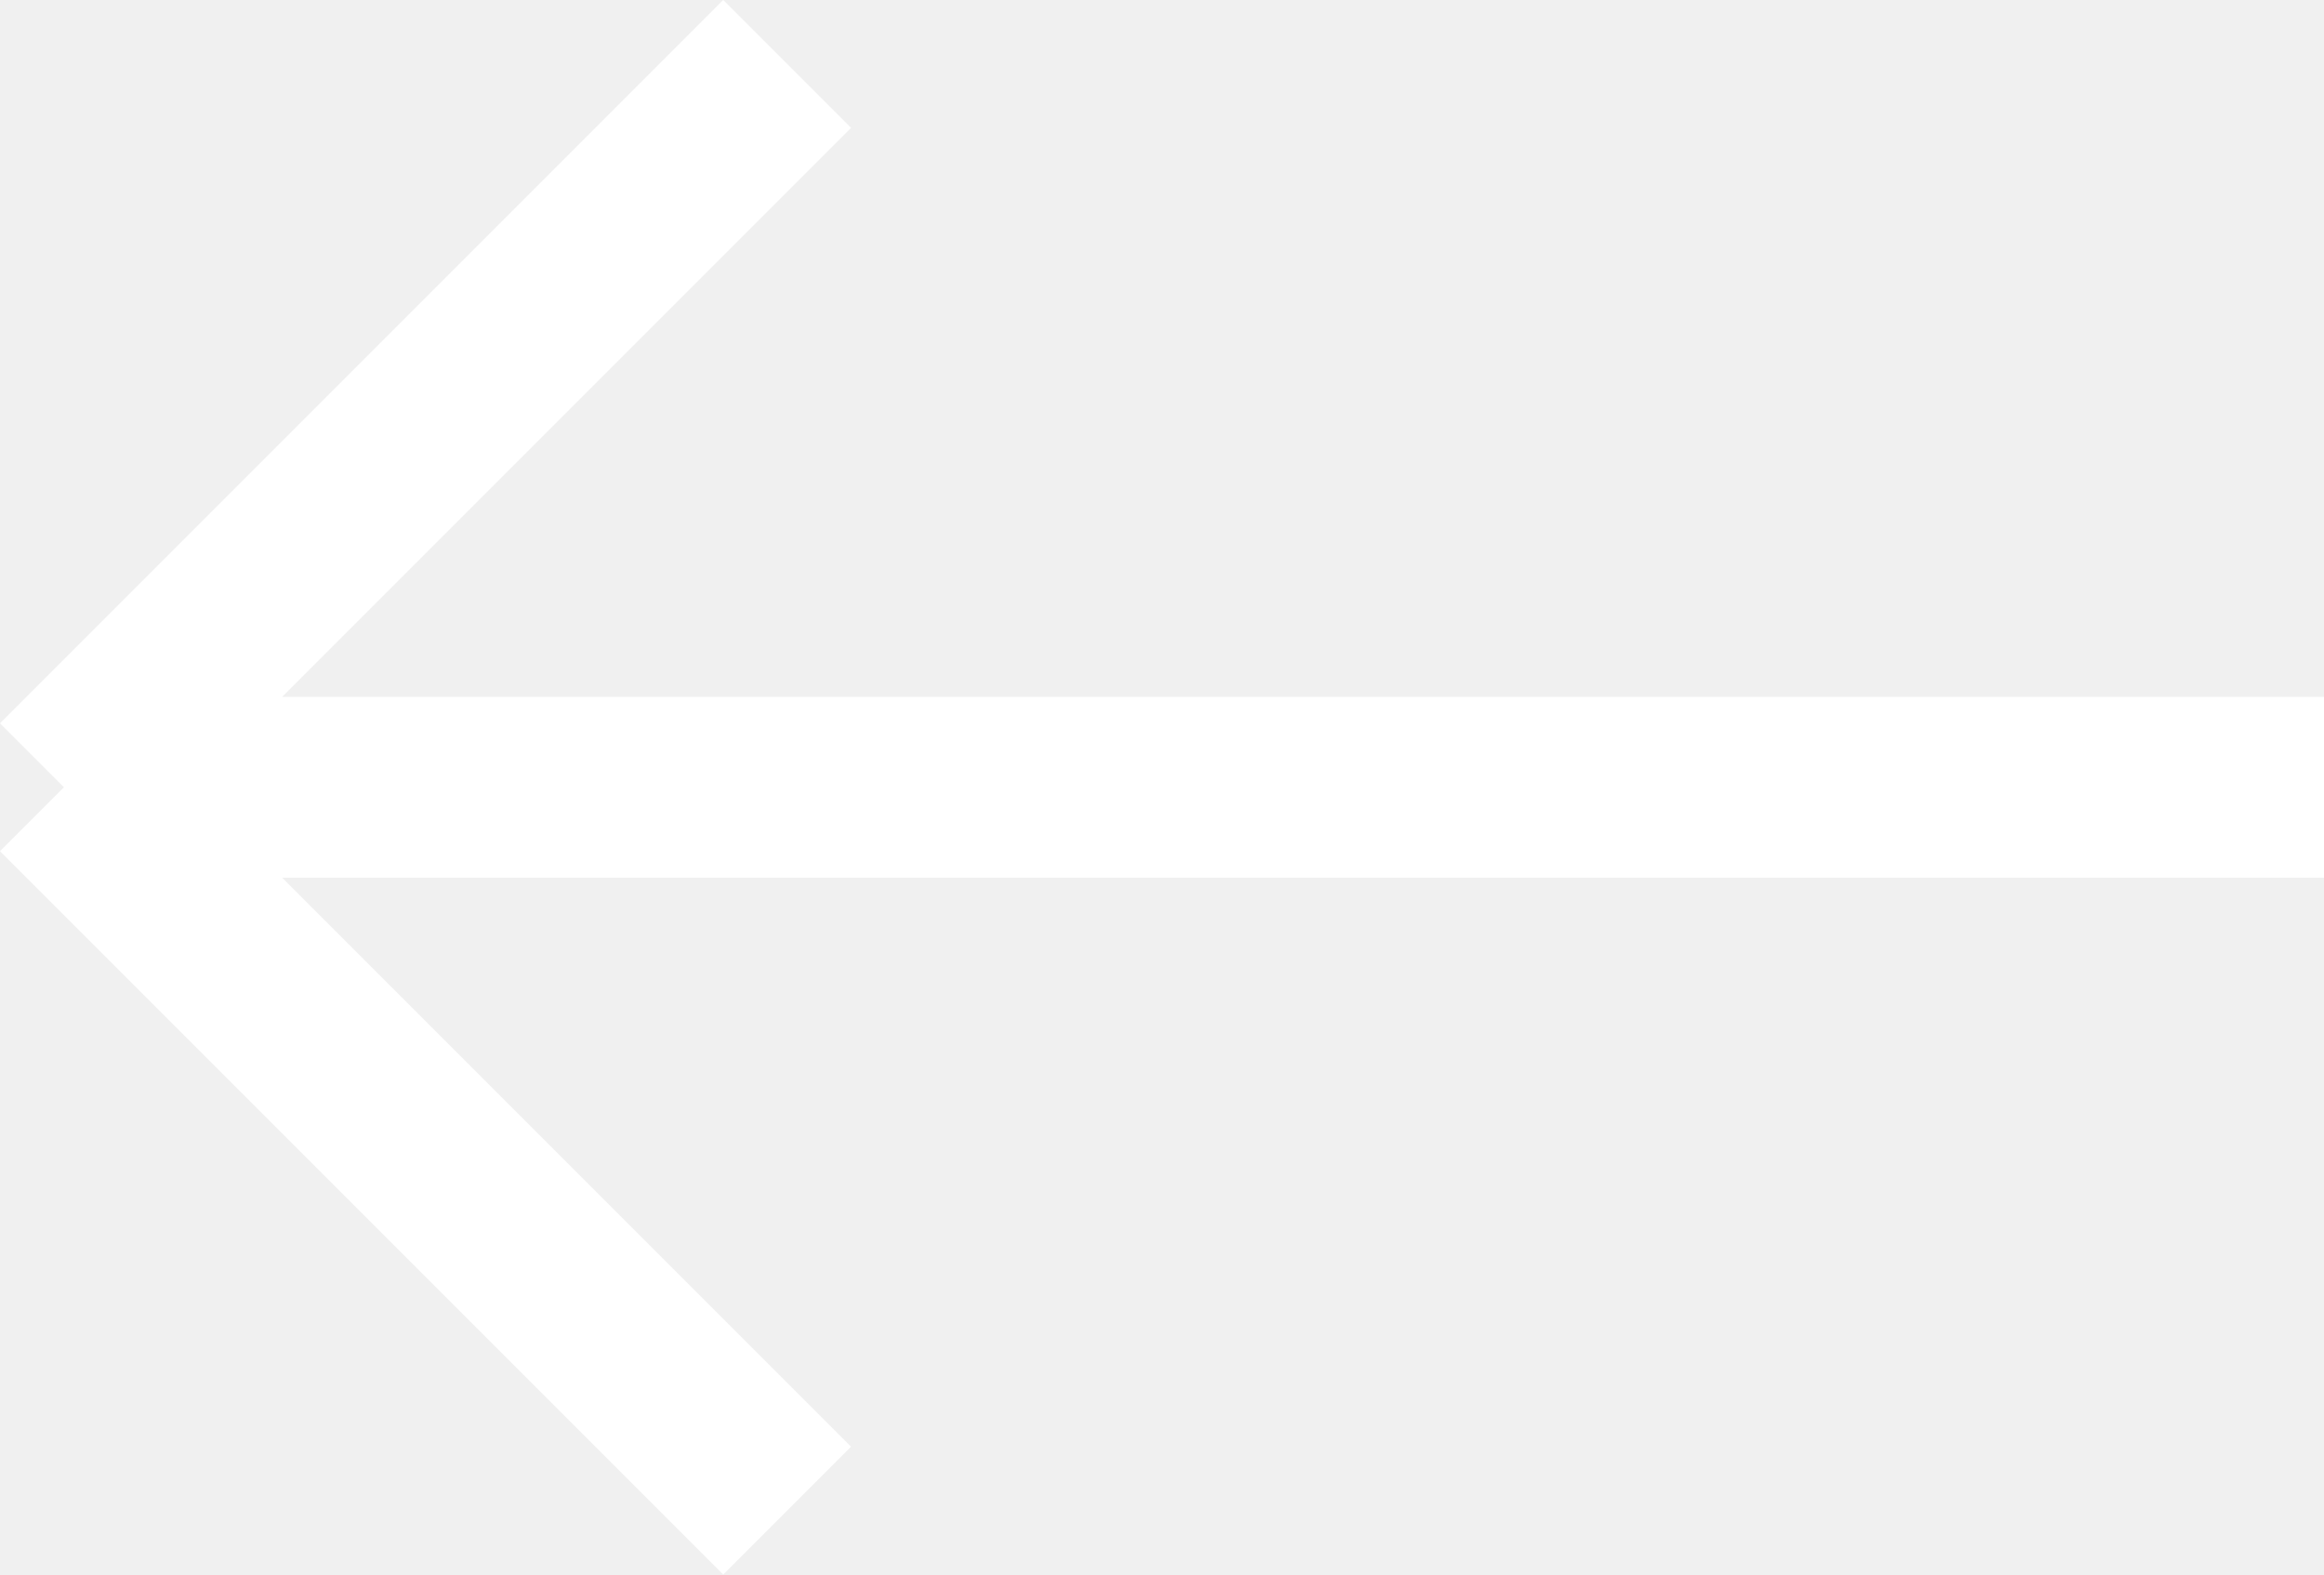
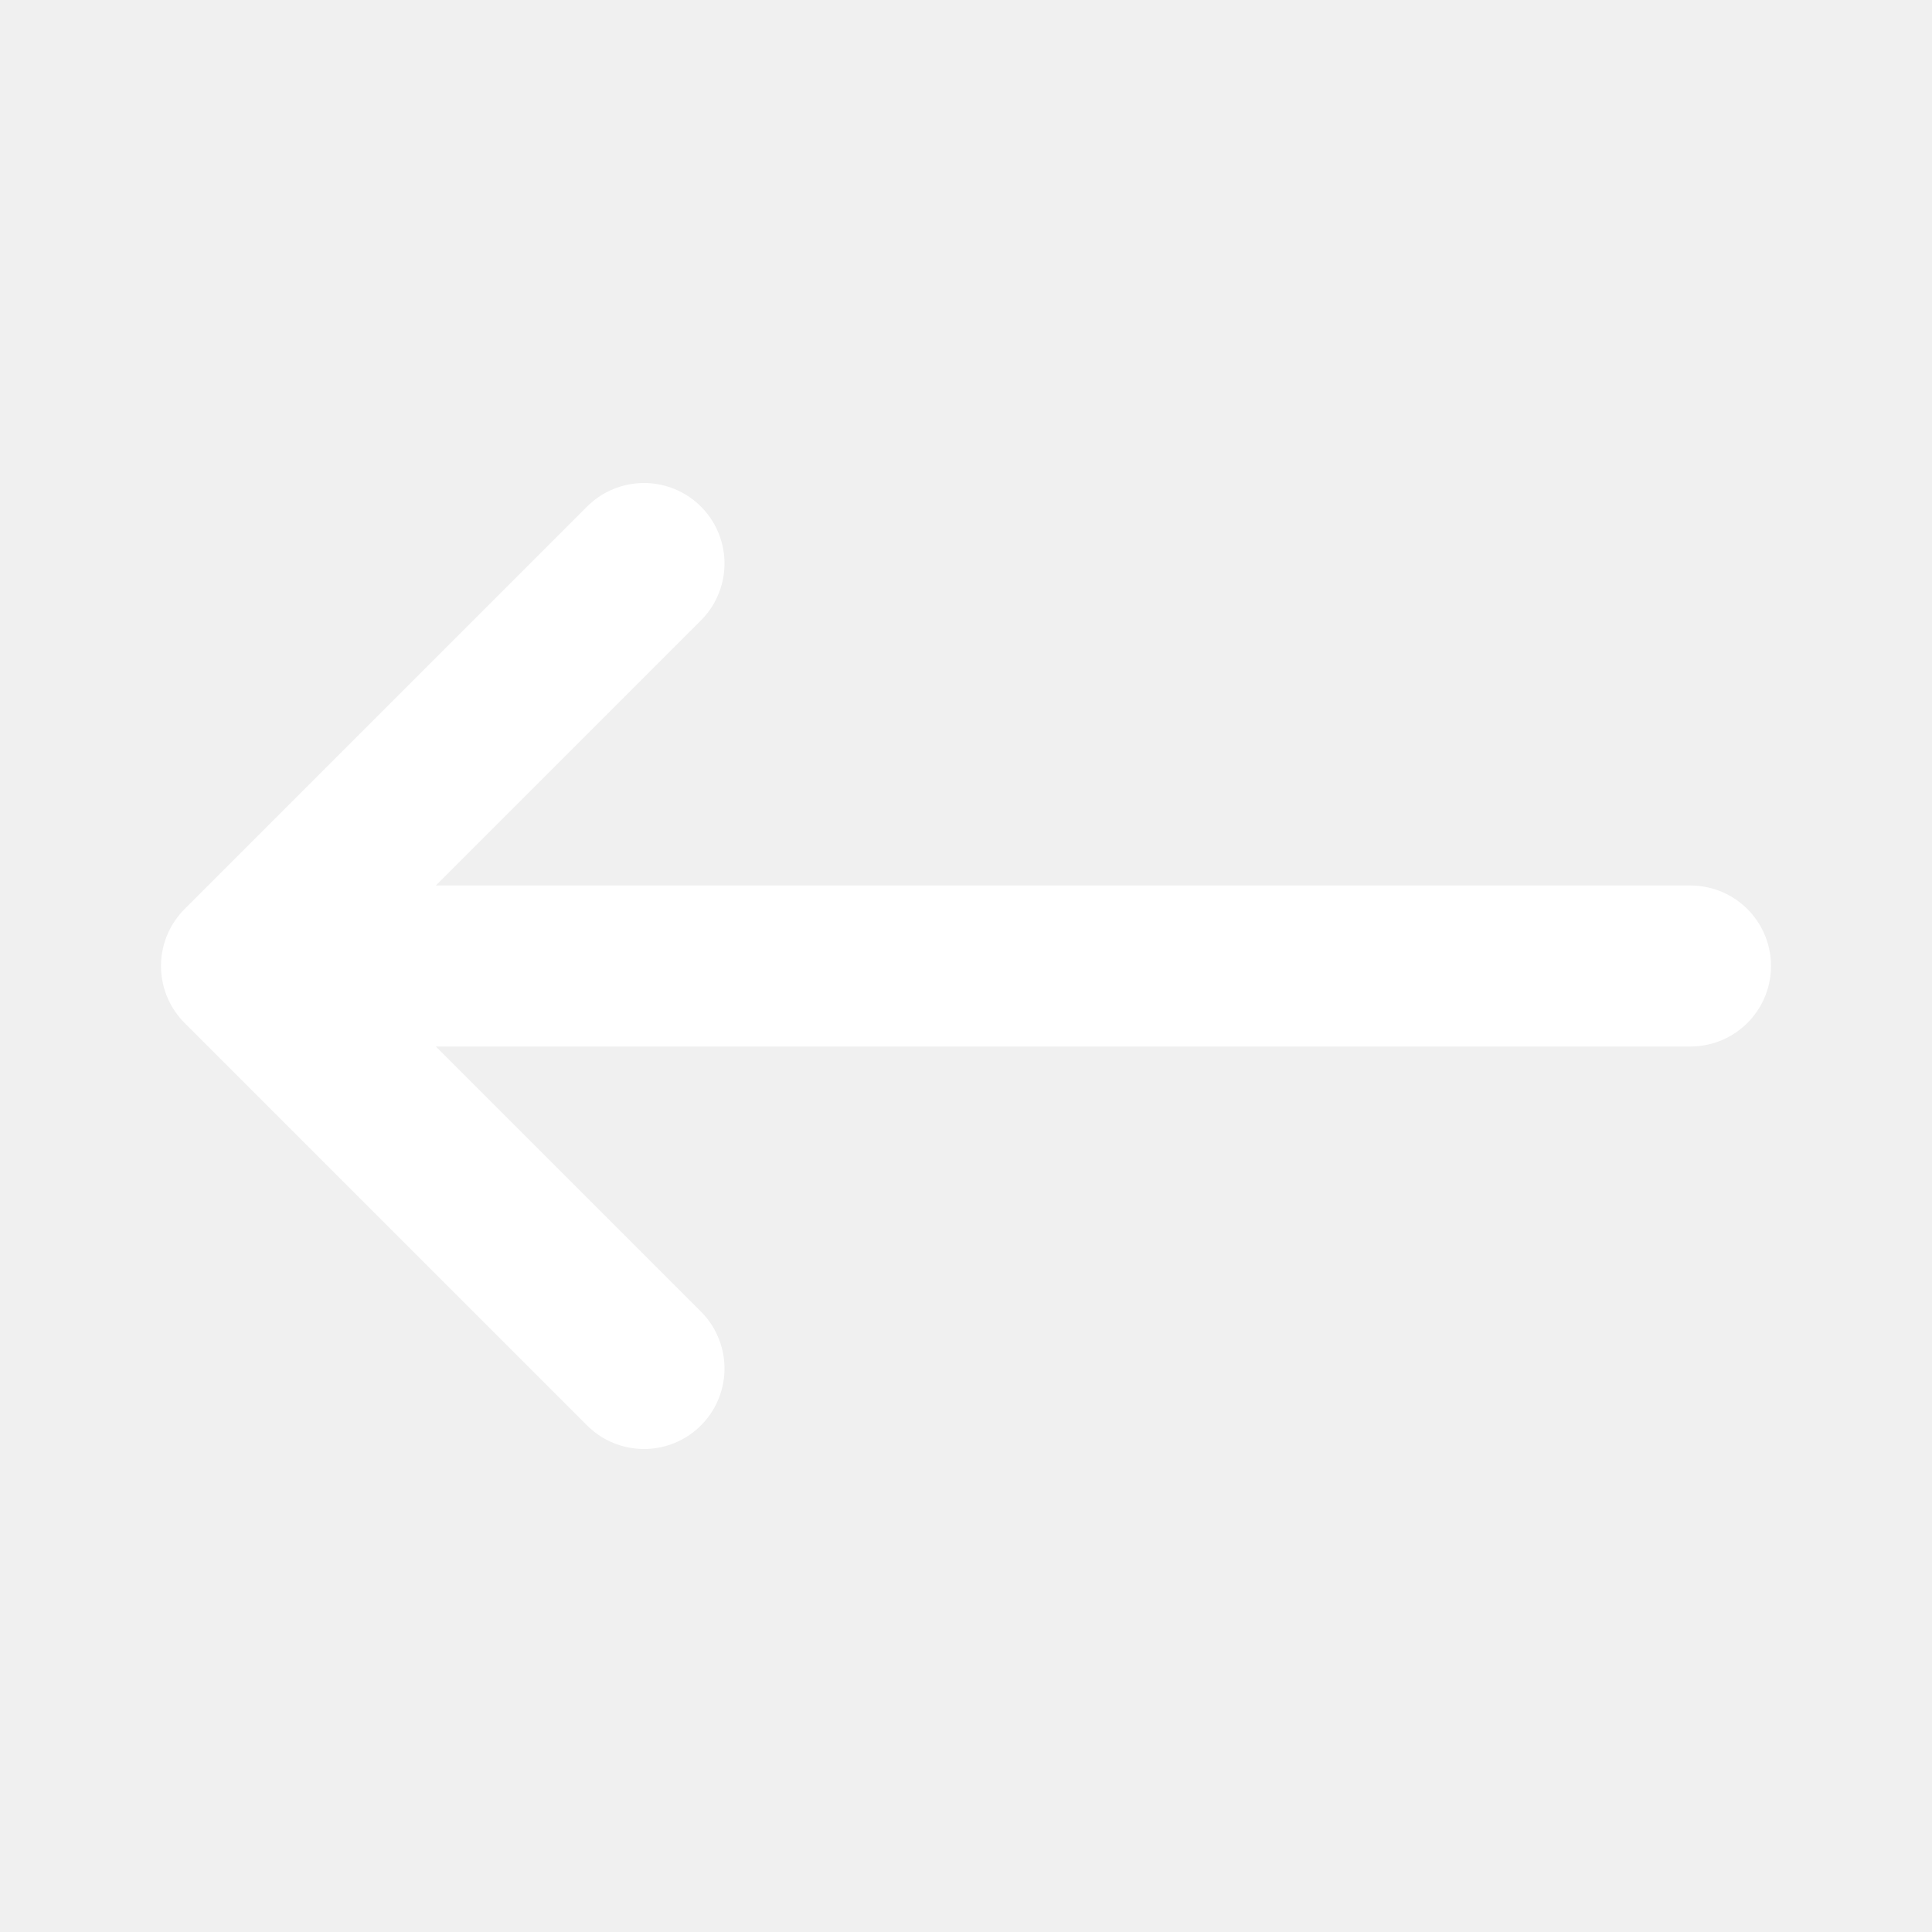
- <svg xmlns="http://www.w3.org/2000/svg" width="25.707" height="17.414" viewBox="0 0 25.707 17.414">
-   <path id="arrow-rightA" d="M3.291,13.989l8-8m-8,8,8,8m-8-8h25" transform="translate(-2.584 -5.282)" fill="none" stroke="#fff" stroke-width="2" />
+ <svg xmlns="http://www.w3.org/2000/svg" viewBox="0 0 24 24" fill="none">
+   <g id="SVGRepo_bgCarrier" stroke-width="0" />
+   <g id="SVGRepo_tracerCarrier" stroke-linecap="round" stroke-linejoin="round" />
+   <g id="SVGRepo_iconCarrier">
+     <g id="Arrow / Arrow_Left_LG">
+       <path id="Vector" d="M3 12L8 17M3 12L8 7M3 12H21" stroke="#FFFFFF" stroke-width="2" stroke-linecap="round" stroke-linejoin="round" />
+     </g>
+   </g>
</svg>
